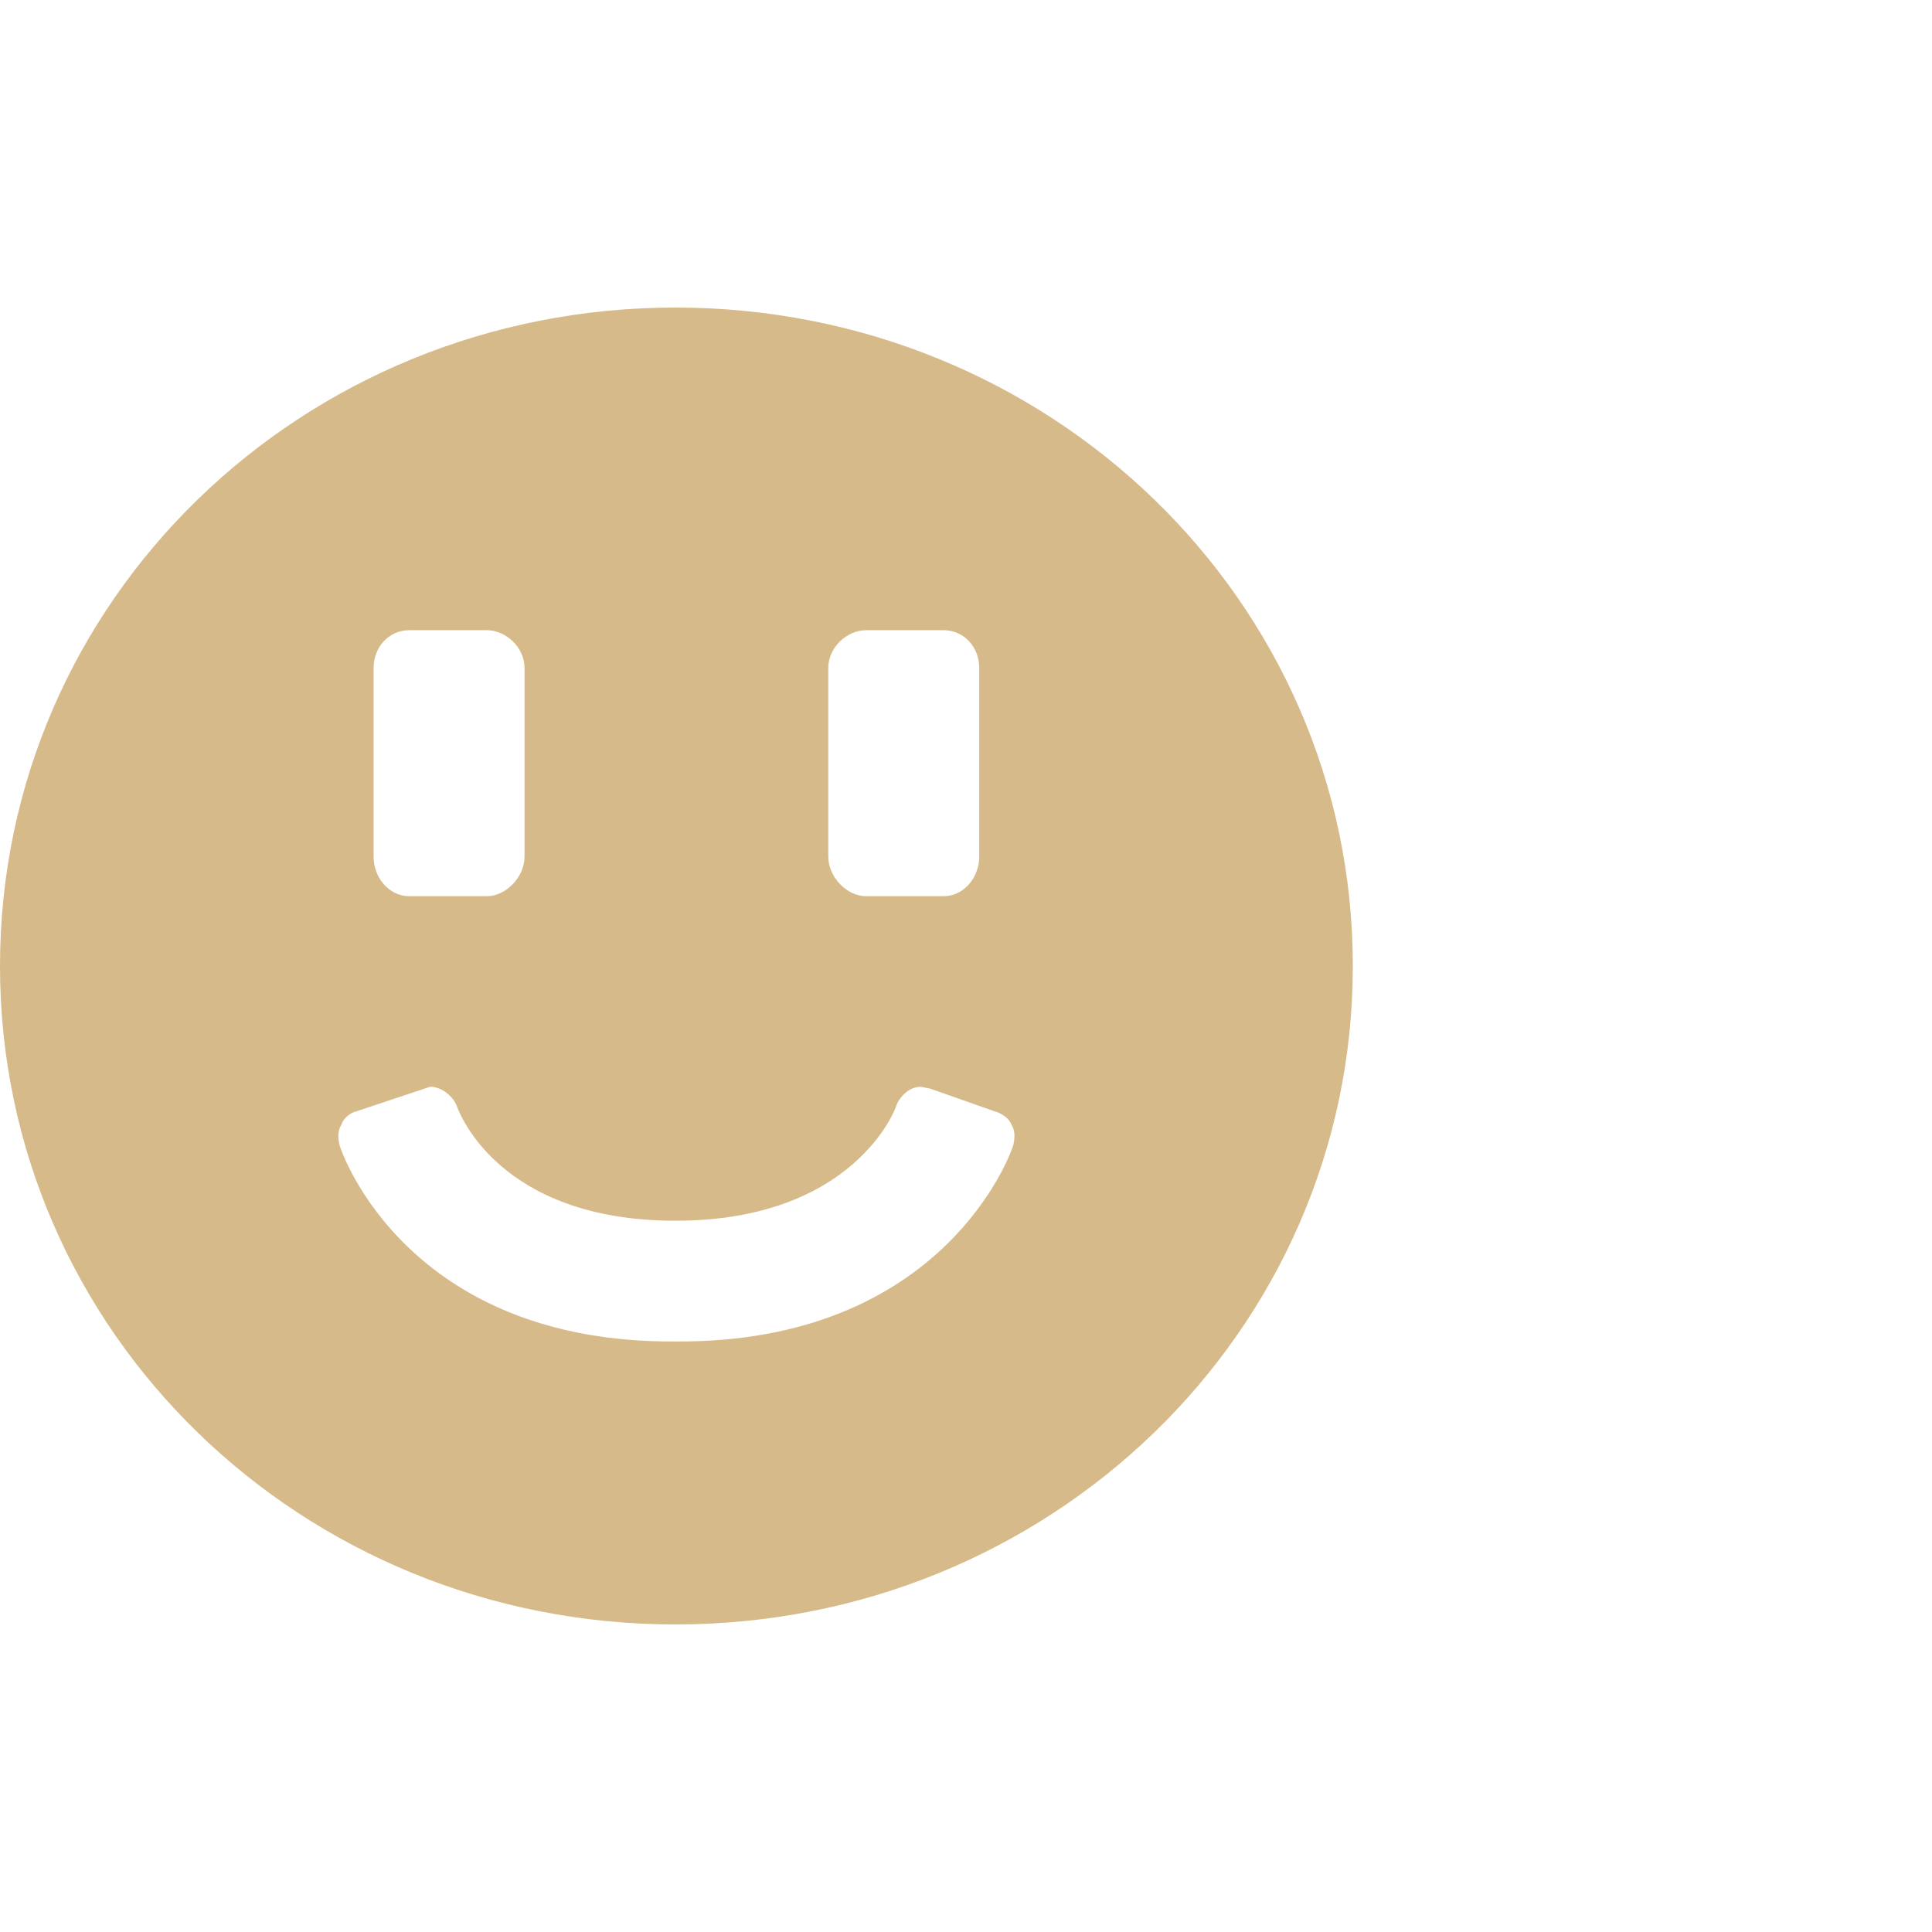
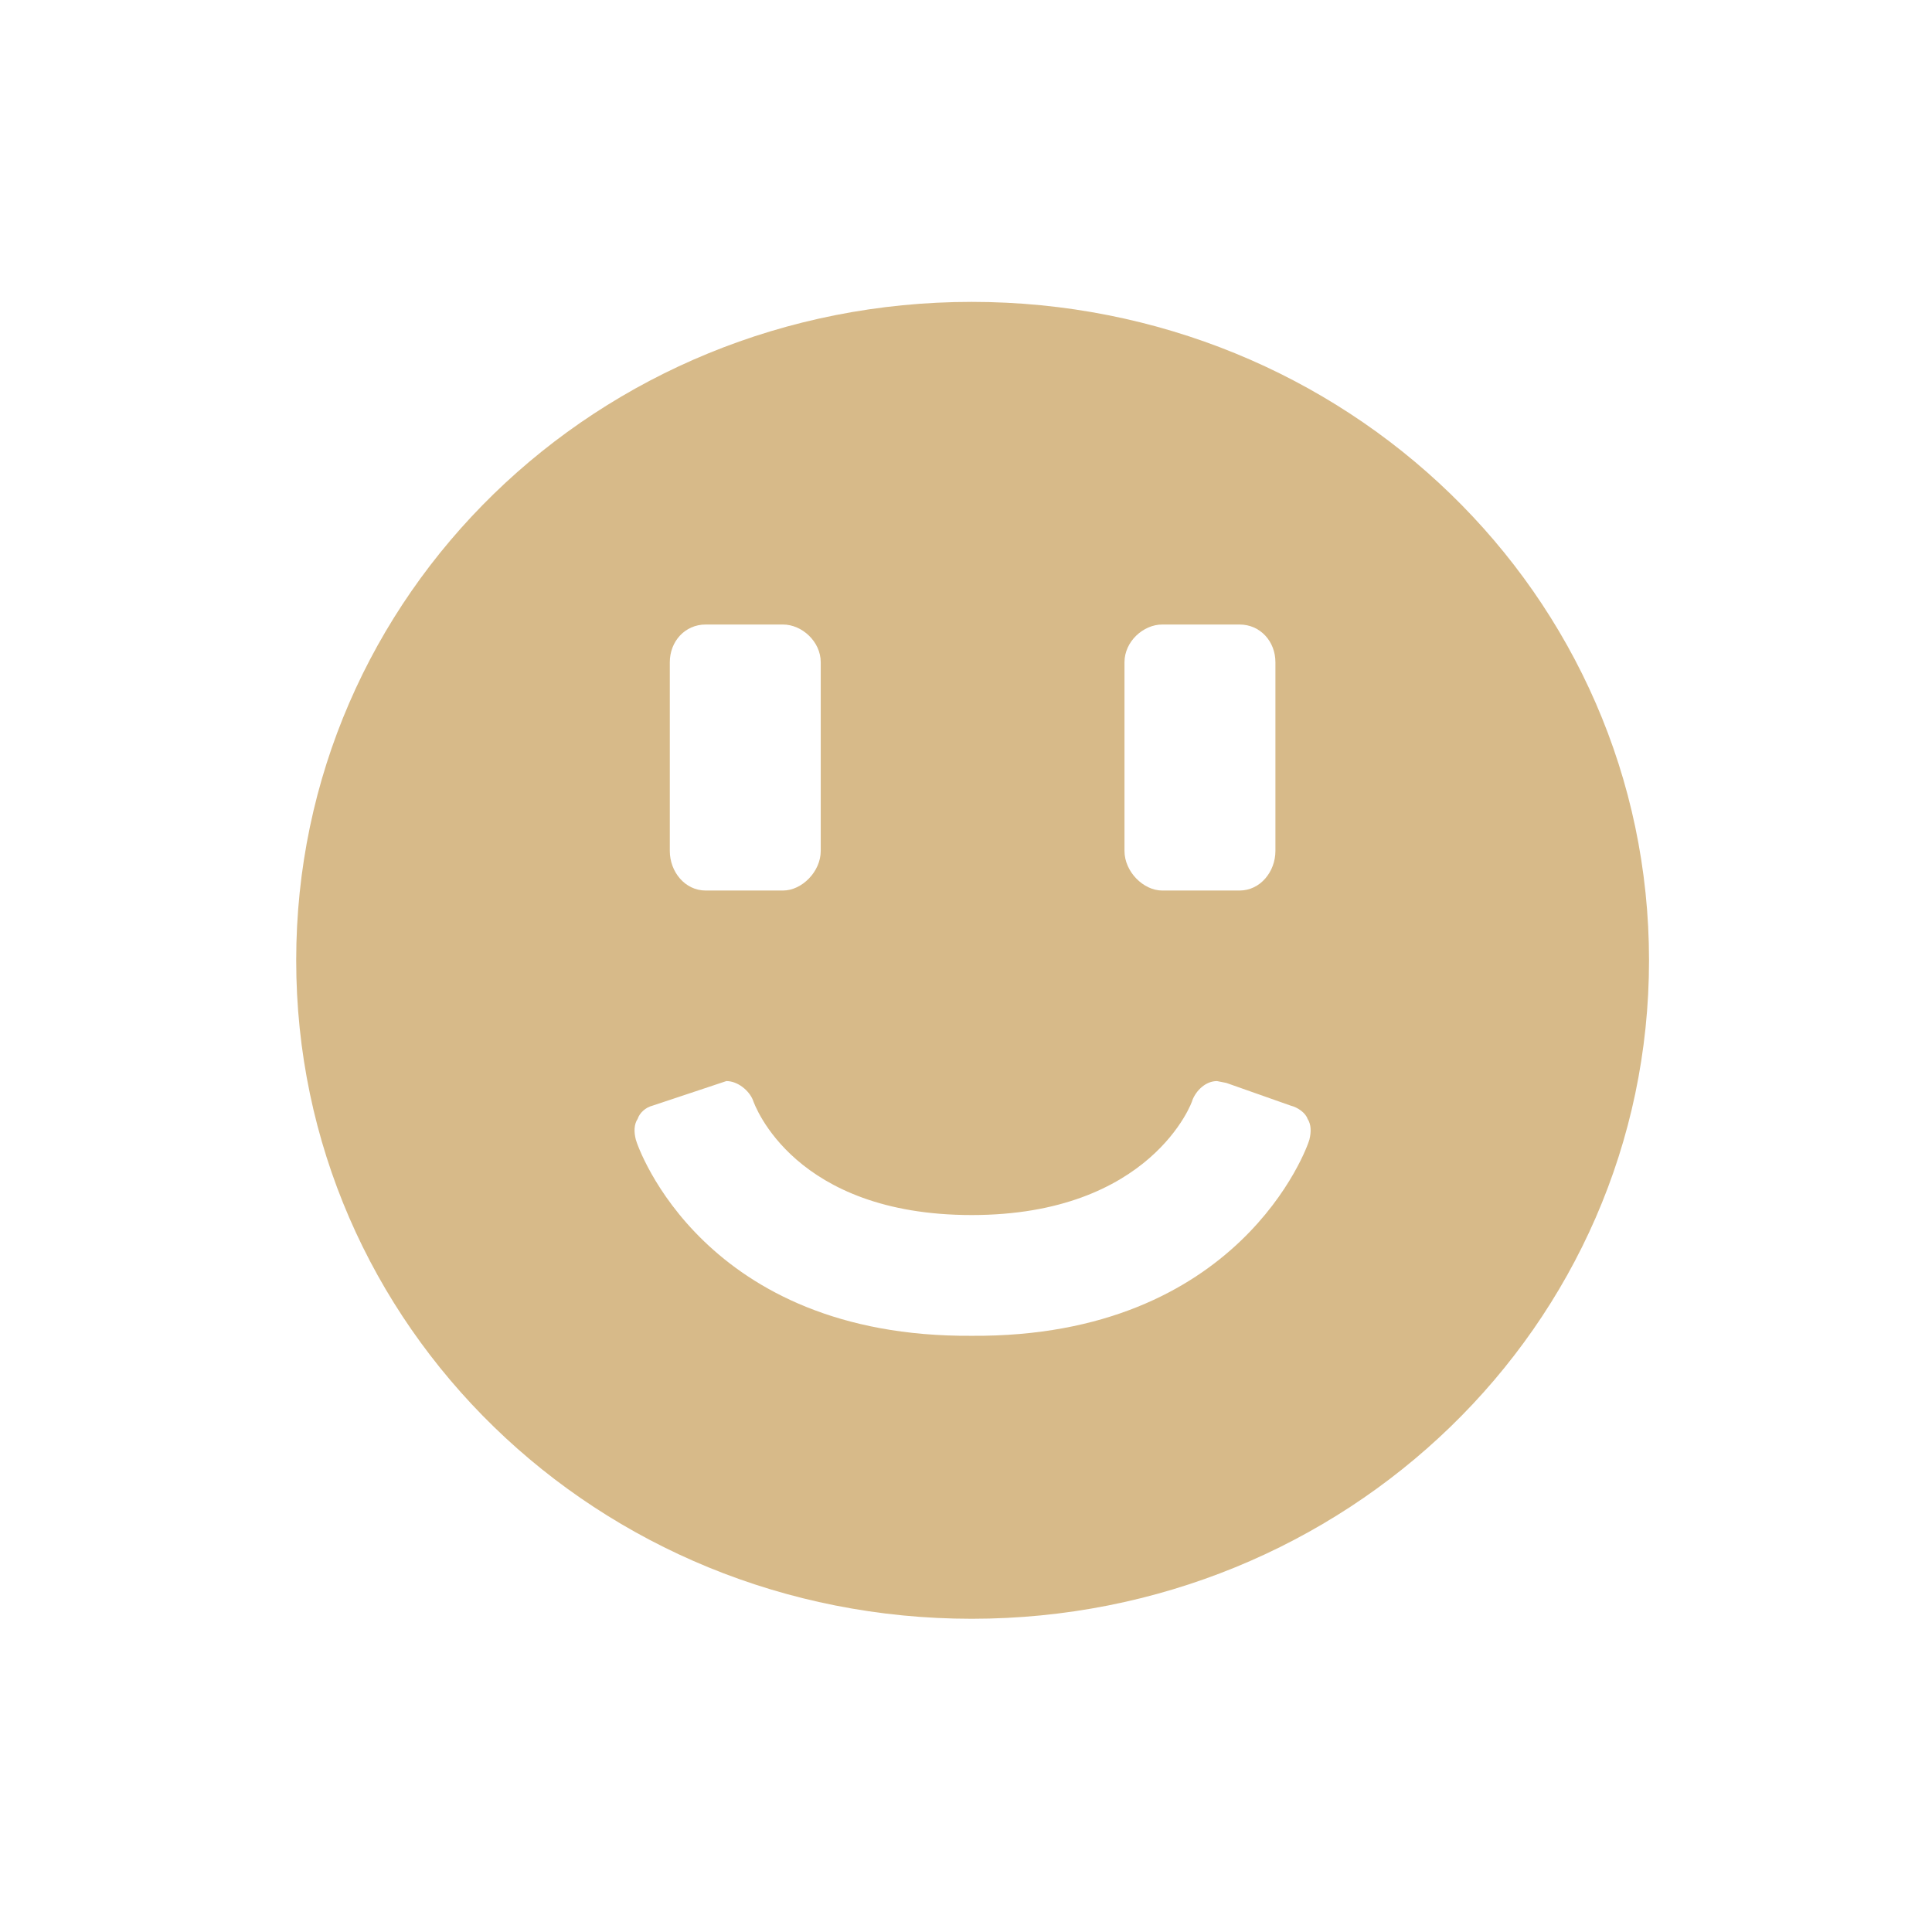
<svg xmlns="http://www.w3.org/2000/svg" fill="#D7BA89" width="800px" height="800px" viewBox="0 0 32 32" version="1.1">
  <g id="SVGRepo_bgCarrier" stroke-width="0" />
-   <g id="SVGRepo_tracerCarrier" stroke-linecap="round" stroke-linejoin="round" />
-   <g id="SVGRepo_iconCarrier">
-     <path d="M11.188 5.094c6.188 0 11.219 4.844 11.219 10.906s-5.031 10.906-11.219 10.906-11.188-4.844-11.188-10.906 5-10.906 11.188-10.906zM8.063 10.438h-1.281c-0.344 0-0.594 0.281-0.594 0.625v3.125c0 0.344 0.25 0.656 0.594 0.656h1.281c0.313 0 0.625-0.313 0.625-0.656v-3.125c0-0.344-0.313-0.625-0.625-0.625zM15.625 10.438h-1.281c-0.313 0-0.625 0.281-0.625 0.625v3.125c0 0.344 0.313 0.656 0.625 0.656h1.281c0.344 0 0.594-0.313 0.594-0.656v-3.125c0-0.344-0.25-0.625-0.594-0.625zM7.125 18l-1.219 0.406c-0.125 0.031-0.219 0.125-0.25 0.219-0.063 0.094-0.063 0.219-0.031 0.344s1.125 3.281 5.563 3.25c4.438 0.031 5.563-3.125 5.594-3.25s0.031-0.25-0.031-0.344c-0.031-0.094-0.156-0.188-0.281-0.219l-1.063-0.375-0.156-0.031c-0.188 0-0.344 0.156-0.406 0.313 0 0.031-0.688 1.906-3.656 1.906-2.938 0-3.594-1.813-3.625-1.906-0.063-0.156-0.25-0.313-0.438-0.313z" />
+   <g id="SVGRepo_tracerCarrier" stroke-linecap="round" stroke-linejoin="round" transform="translate(8, 8)">
+     <g id="SVGRepo_iconCarrier" transform="translate(-3.094, -8.094)">
+       <path d="M11.188 5.094c6.188 0 11.219 4.844 11.219 10.906s-5.031 10.906-11.219 10.906-11.188-4.844-11.188-10.906 5-10.906 11.188-10.906zM8.063 10.438h-1.281c-0.344 0-0.594 0.281-0.594 0.625v3.125c0 0.344 0.25 0.656 0.594 0.656h1.281c0.313 0 0.625-0.313 0.625-0.656v-3.125c0-0.344-0.313-0.625-0.625-0.625zM15.625 10.438h-1.281c-0.313 0-0.625 0.281-0.625 0.625v3.125c0 0.344 0.313 0.656 0.625 0.656h1.281c0.344 0 0.594-0.313 0.594-0.656v-3.125c0-0.344-0.25-0.625-0.594-0.625zM7.125 18l-1.219 0.406c-0.125 0.031-0.219 0.125-0.25 0.219-0.063 0.094-0.063 0.219-0.031 0.344s1.125 3.281 5.563 3.25c4.438 0.031 5.563-3.125 5.594-3.25s0.031-0.25-0.031-0.344c-0.031-0.094-0.156-0.188-0.281-0.219l-1.063-0.375-0.156-0.031c-0.188 0-0.344 0.156-0.406 0.313 0 0.031-0.688 1.906-3.656 1.906-2.938 0-3.594-1.813-3.625-1.906-0.063-0.156-0.25-0.313-0.438-0.313z" />
+     </g>
  </g>
</svg>
